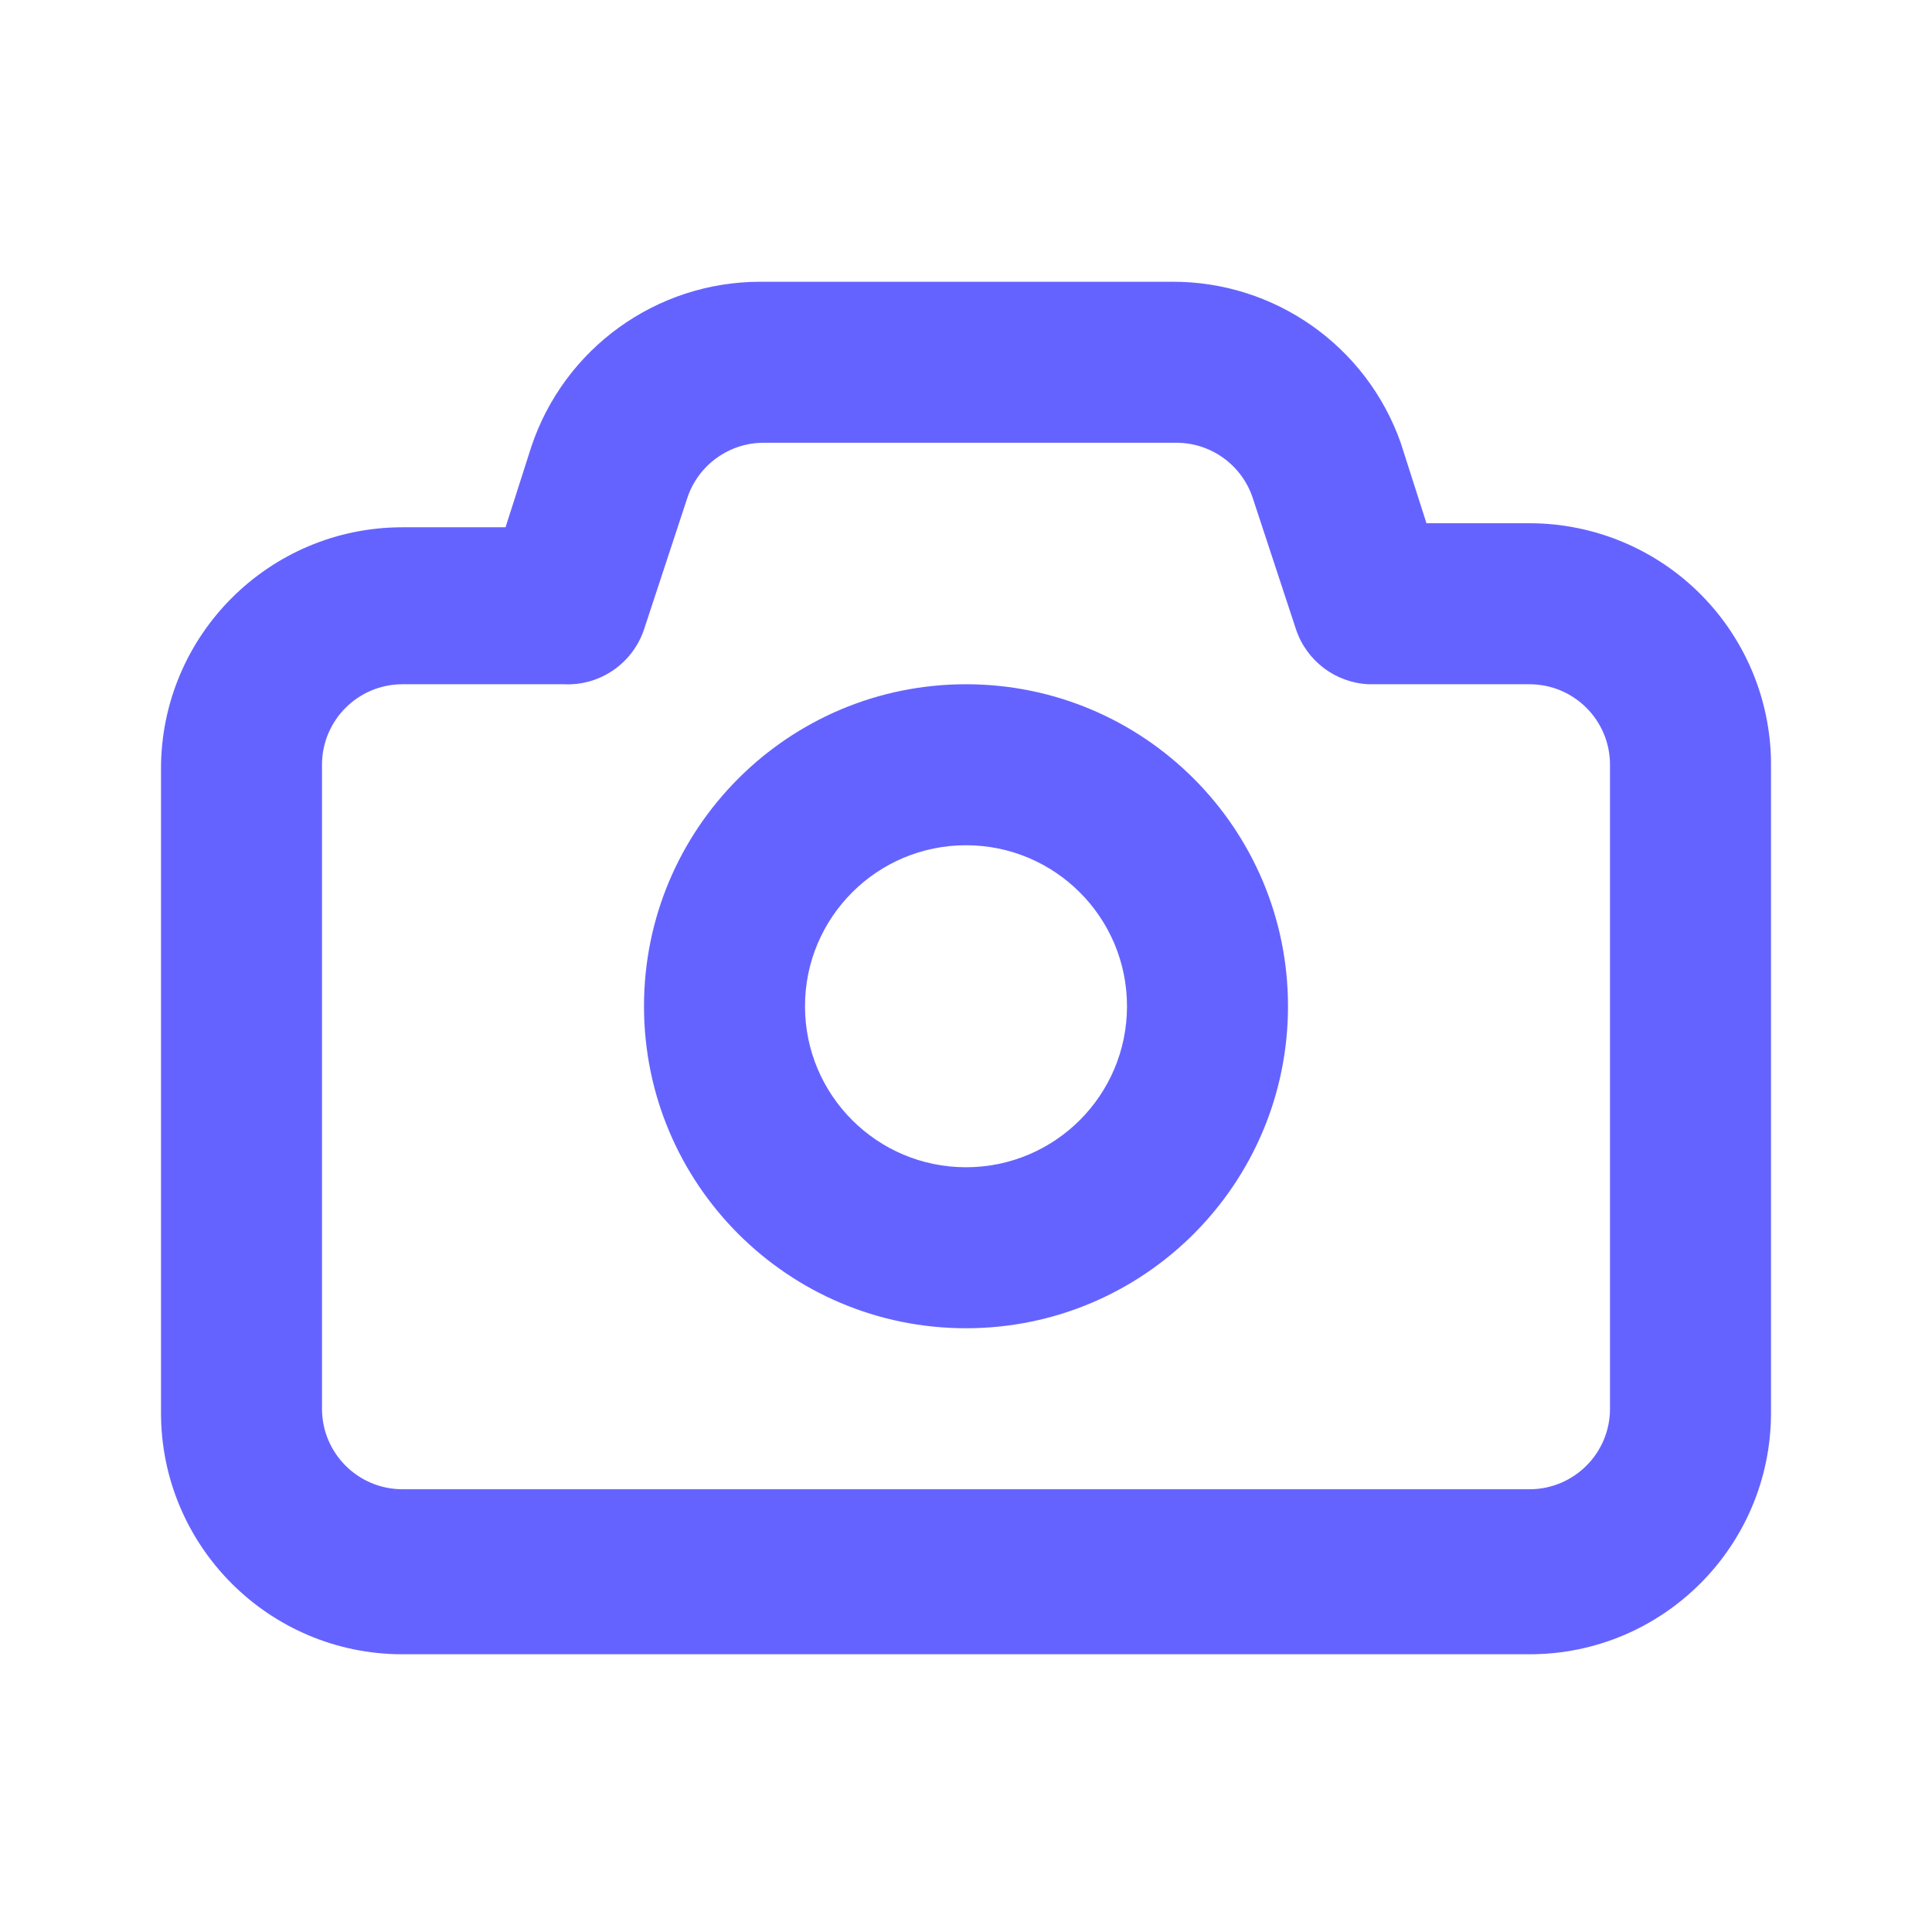
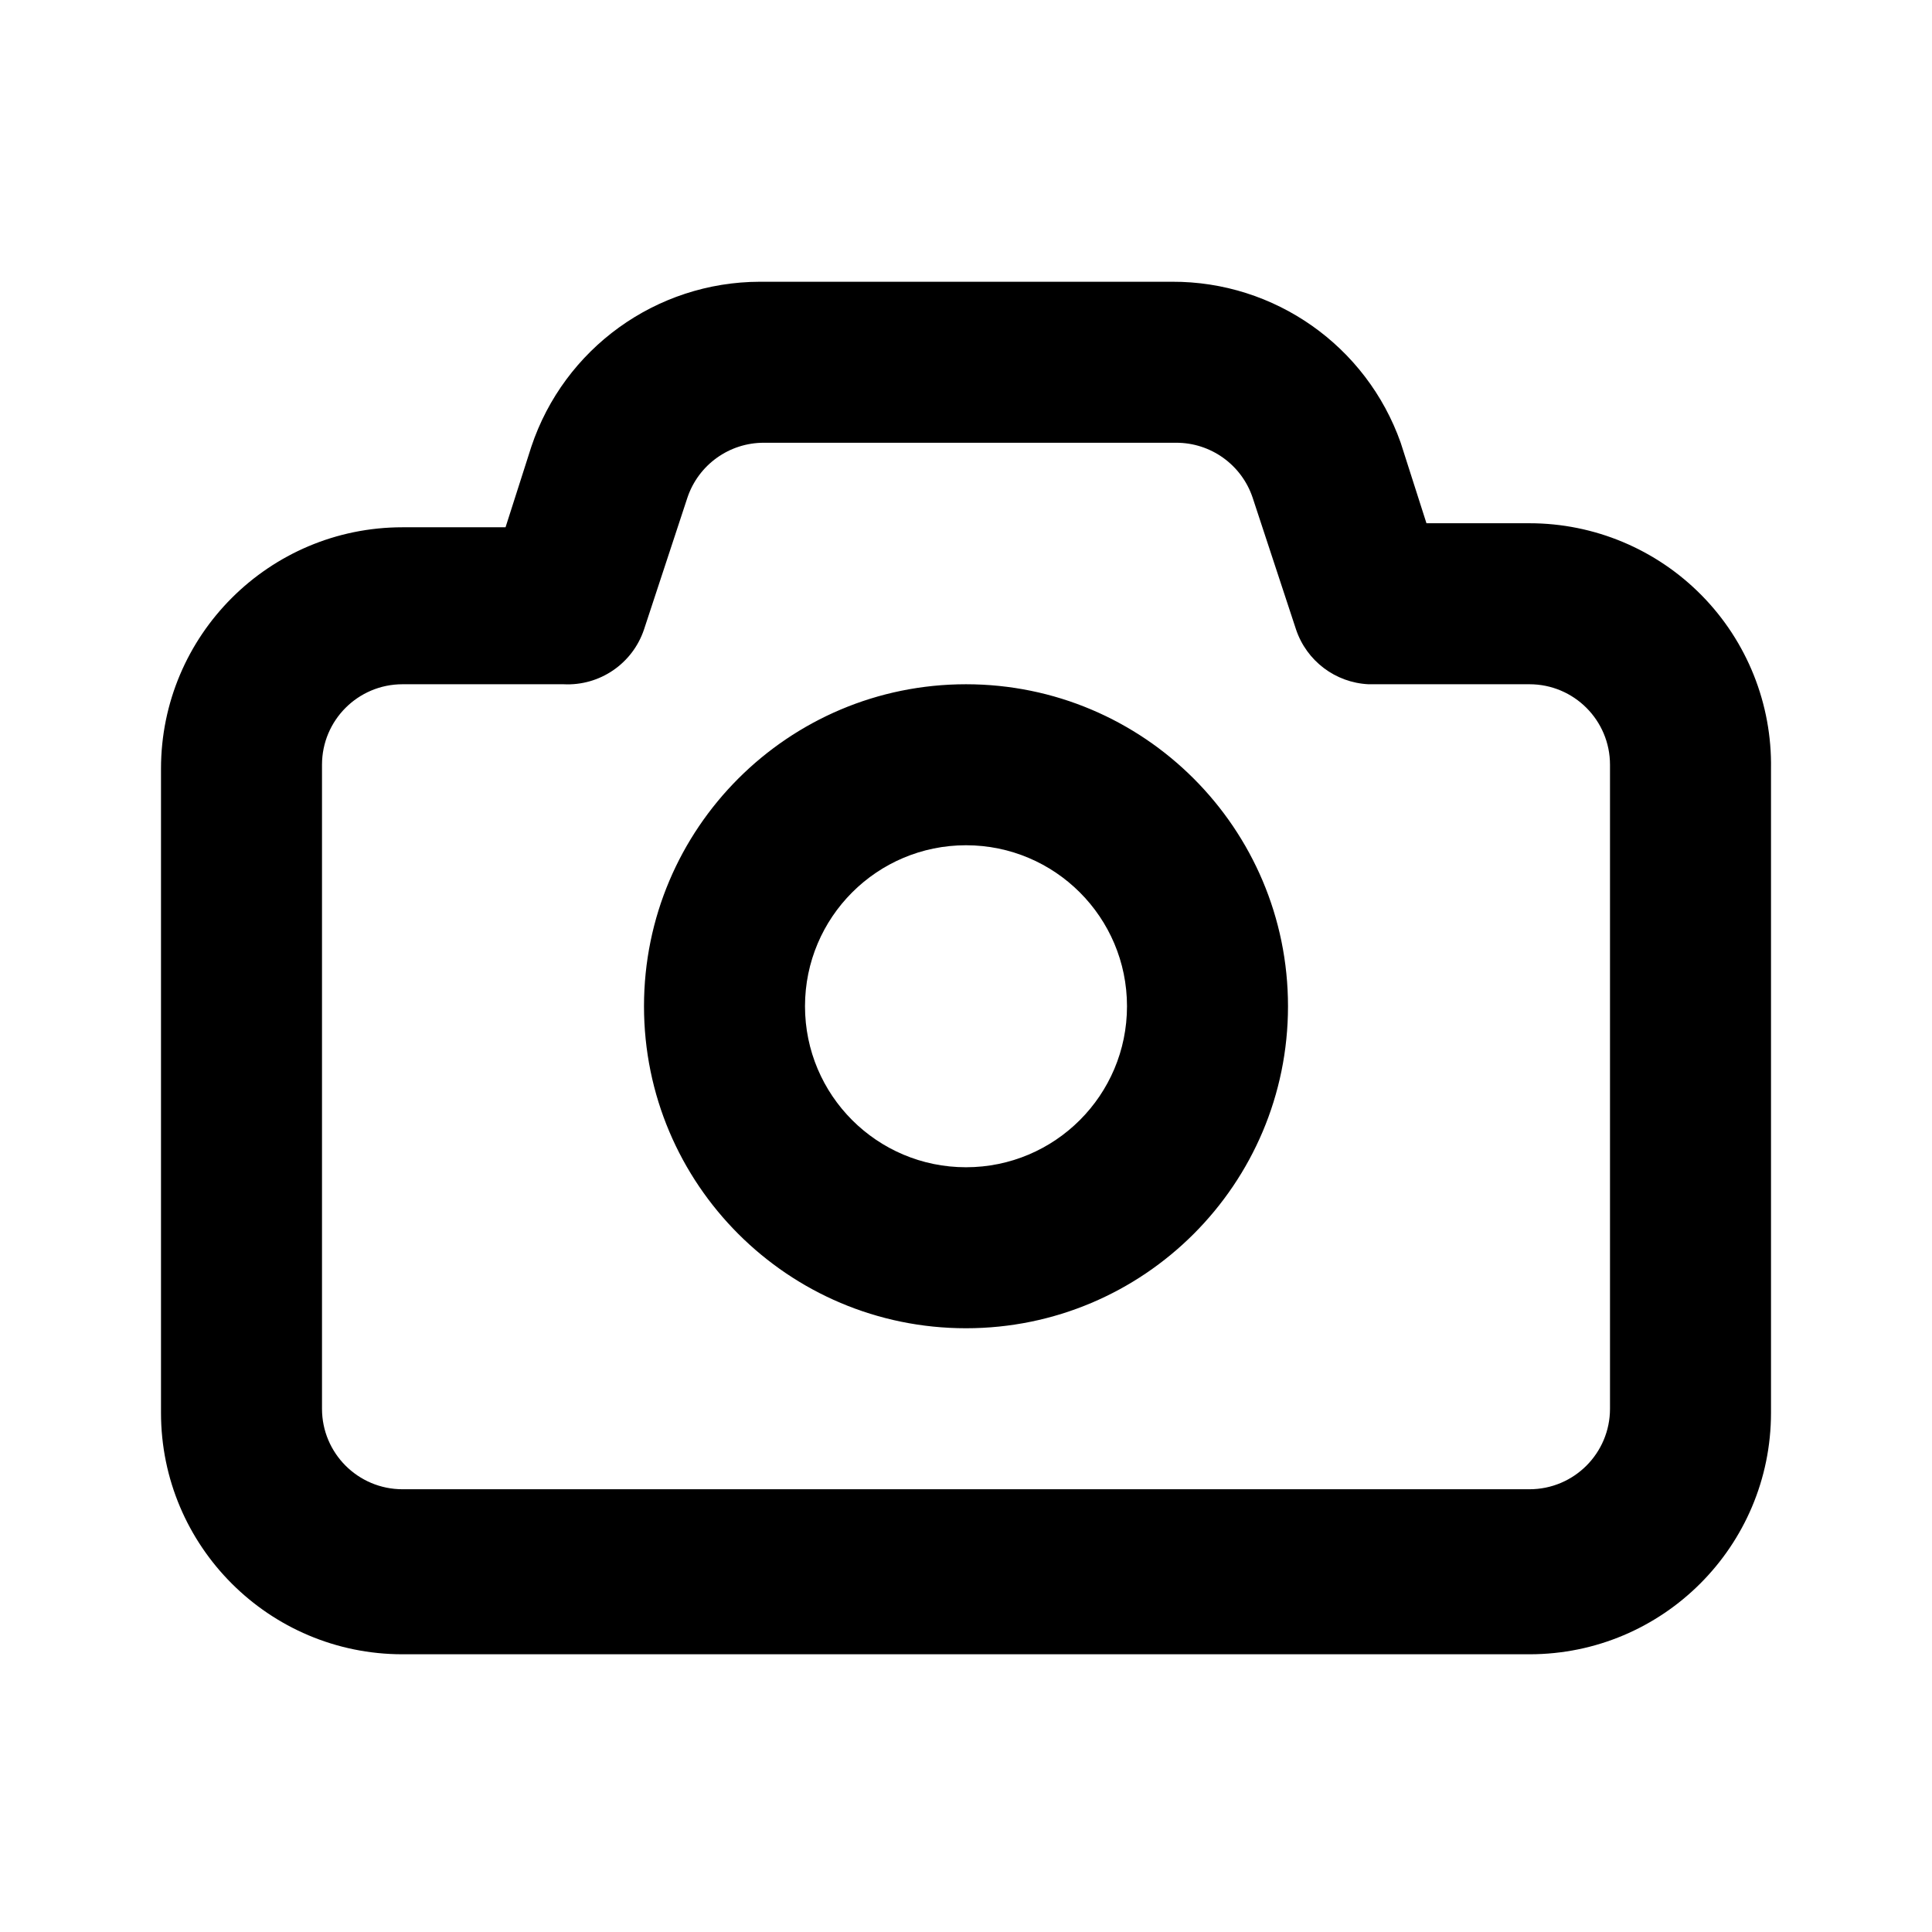
<svg xmlns="http://www.w3.org/2000/svg" viewBox="0 0 24 24" id="camera">
-   <path fill="#6563FF" d="M19,6.5H17.72l-.32-1a3,3,0,0,0-2.84-2H9.44A3,3,0,0,0,6.6,5.55l-.32,1H5a3,3,0,0,0-3,3v8a3,3,0,0,0,3,3H19a3,3,0,0,0,3-3v-8A3,3,0,0,0,19,6.5Zm1,11a1,1,0,0,1-1,1H5a1,1,0,0,1-1-1v-8a1,1,0,0,1,1-1H7a1,1,0,0,0,1-.68l.54-1.64a1,1,0,0,1,.95-.68h5.12a1,1,0,0,1,.95.68l.54,1.64A1,1,0,0,0,17,8.5h2a1,1,0,0,1,1,1Zm-8-9a4,4,0,1,0,4,4A4,4,0,0,0,12,8.5Zm0,6a2,2,0,1,1,2-2A2,2,0,0,1,12,14.5Z" />
+   <path fill="black" d="M19,6.5H17.72l-.32-1a3,3,0,0,0-2.84-2H9.44A3,3,0,0,0,6.6,5.55l-.32,1H5a3,3,0,0,0-3,3v8a3,3,0,0,0,3,3H19a3,3,0,0,0,3-3v-8A3,3,0,0,0,19,6.5Zm1,11a1,1,0,0,1-1,1H5a1,1,0,0,1-1-1v-8a1,1,0,0,1,1-1H7a1,1,0,0,0,1-.68l.54-1.64a1,1,0,0,1,.95-.68h5.12a1,1,0,0,1,.95.68l.54,1.64A1,1,0,0,0,17,8.5h2a1,1,0,0,1,1,1Zm-8-9a4,4,0,1,0,4,4A4,4,0,0,0,12,8.5Zm0,6a2,2,0,1,1,2-2A2,2,0,0,1,12,14.5Z" />
</svg>
